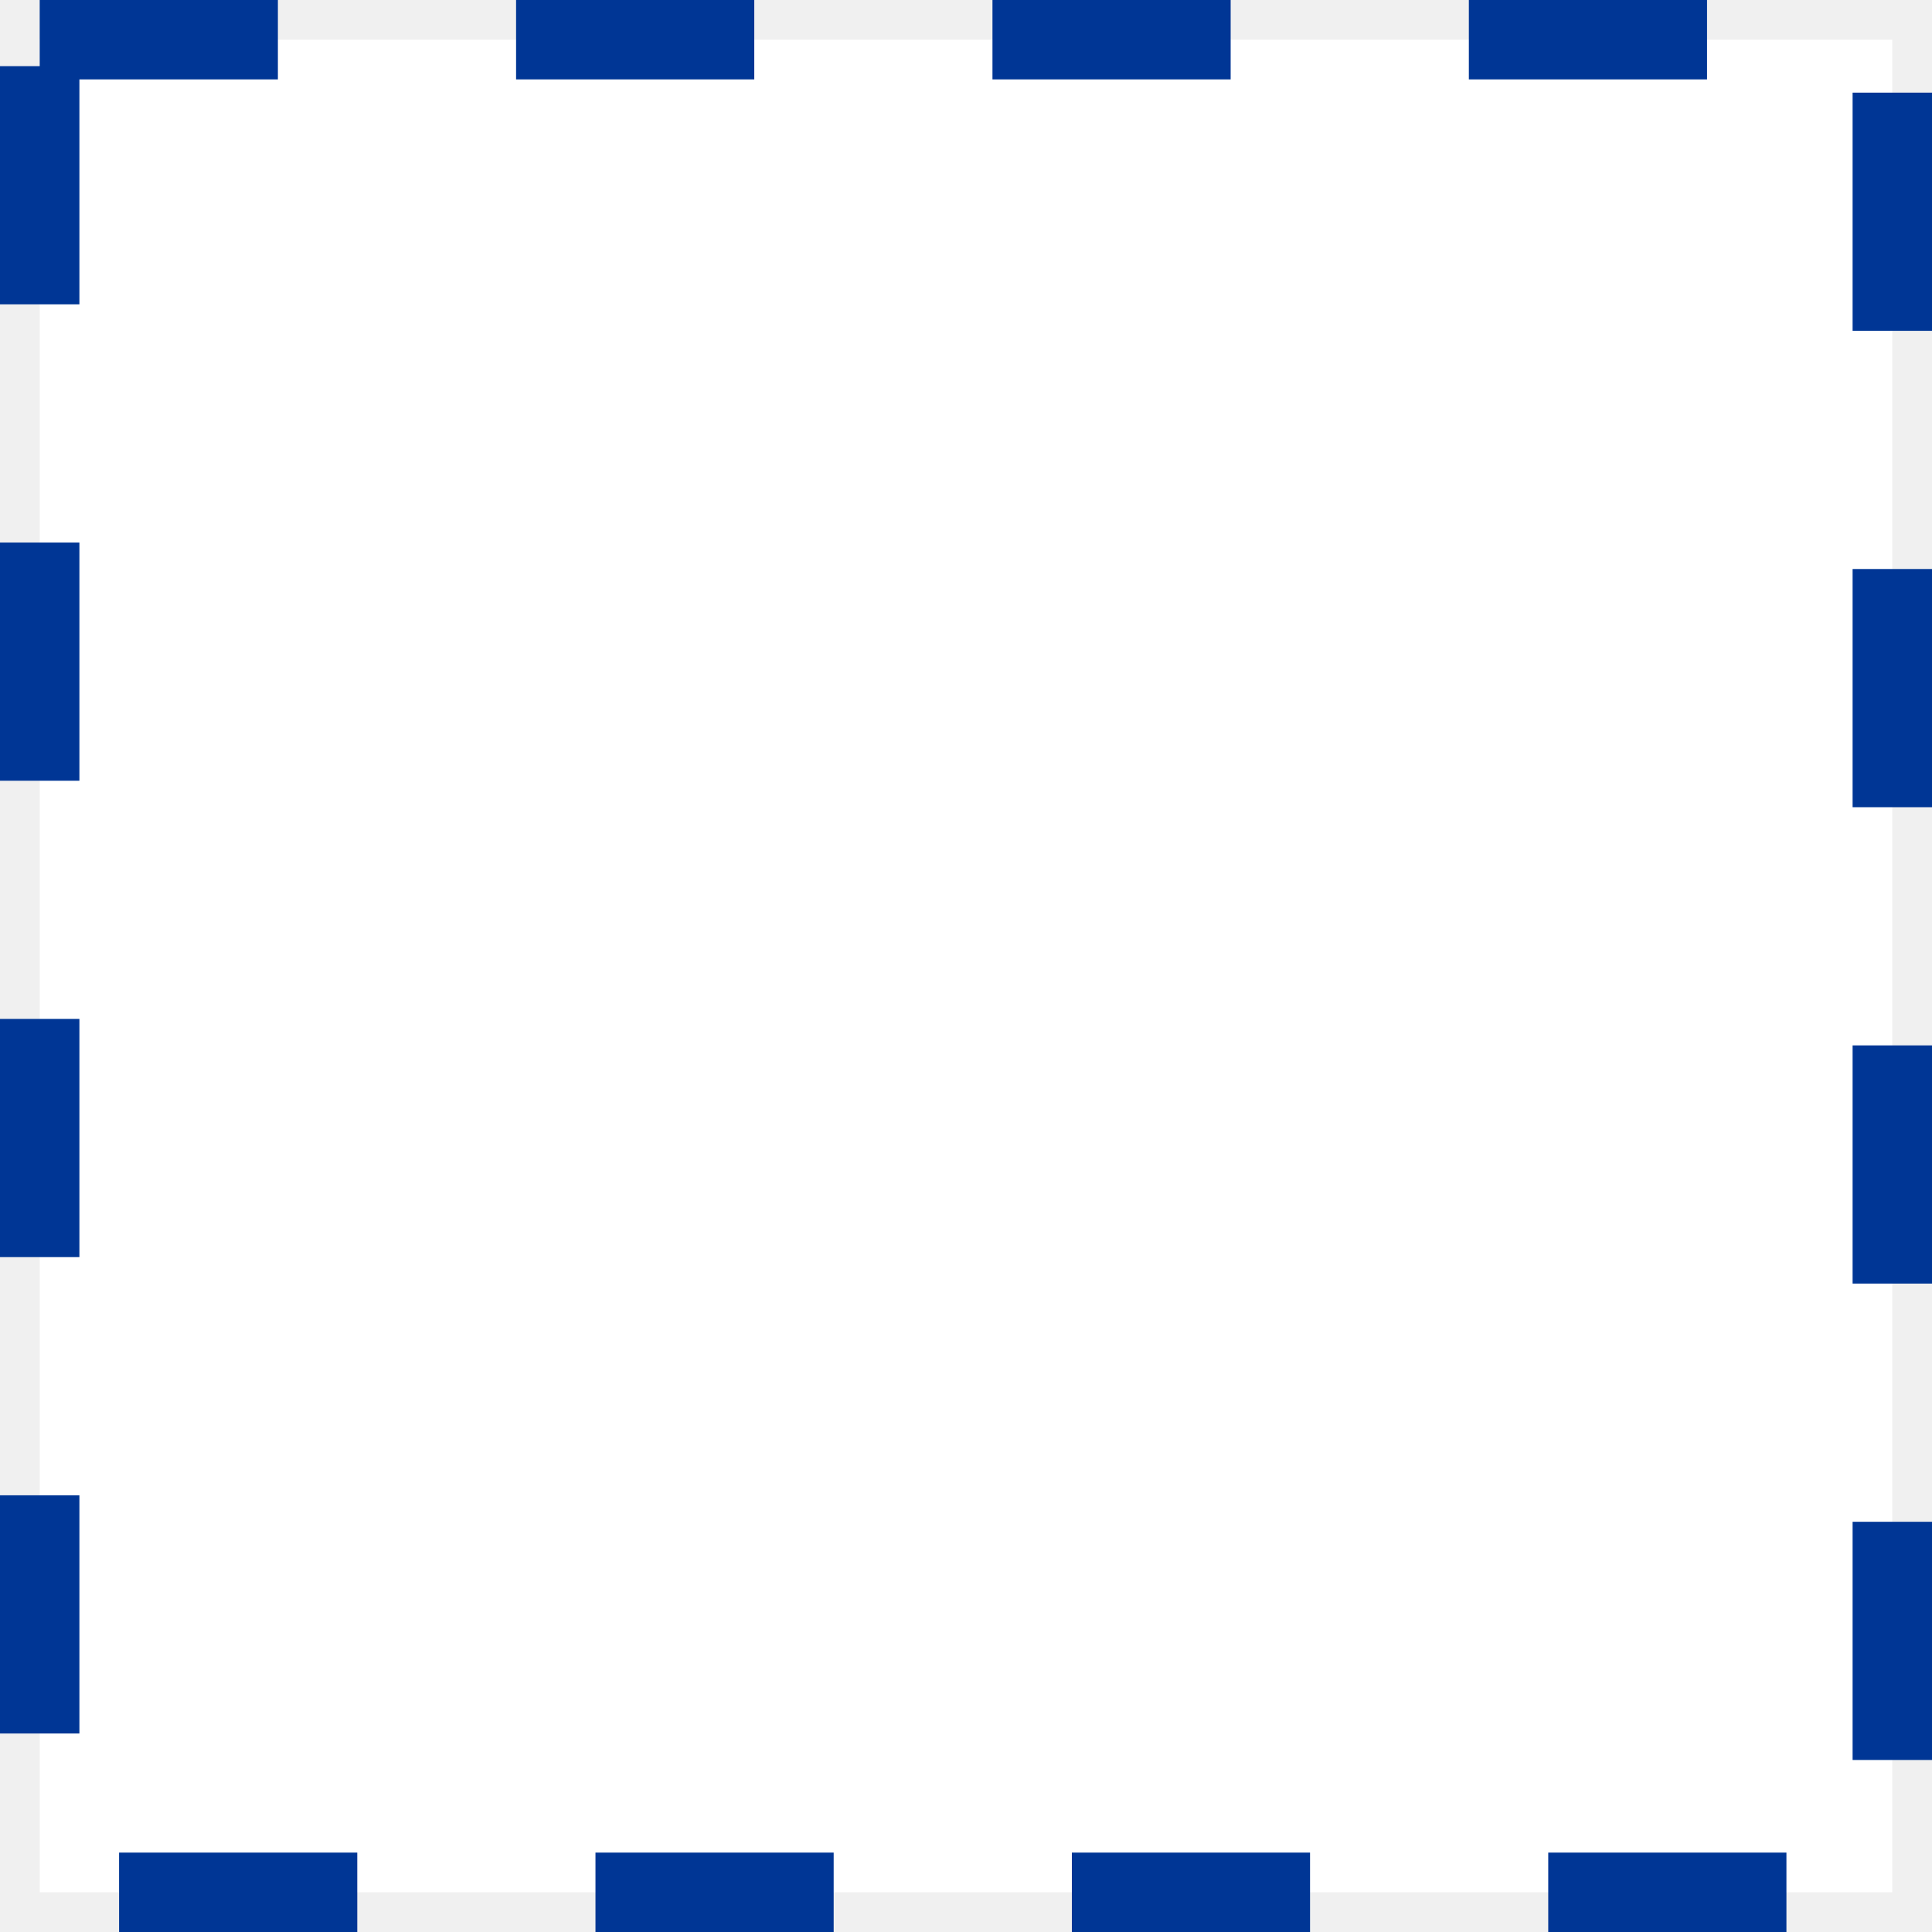
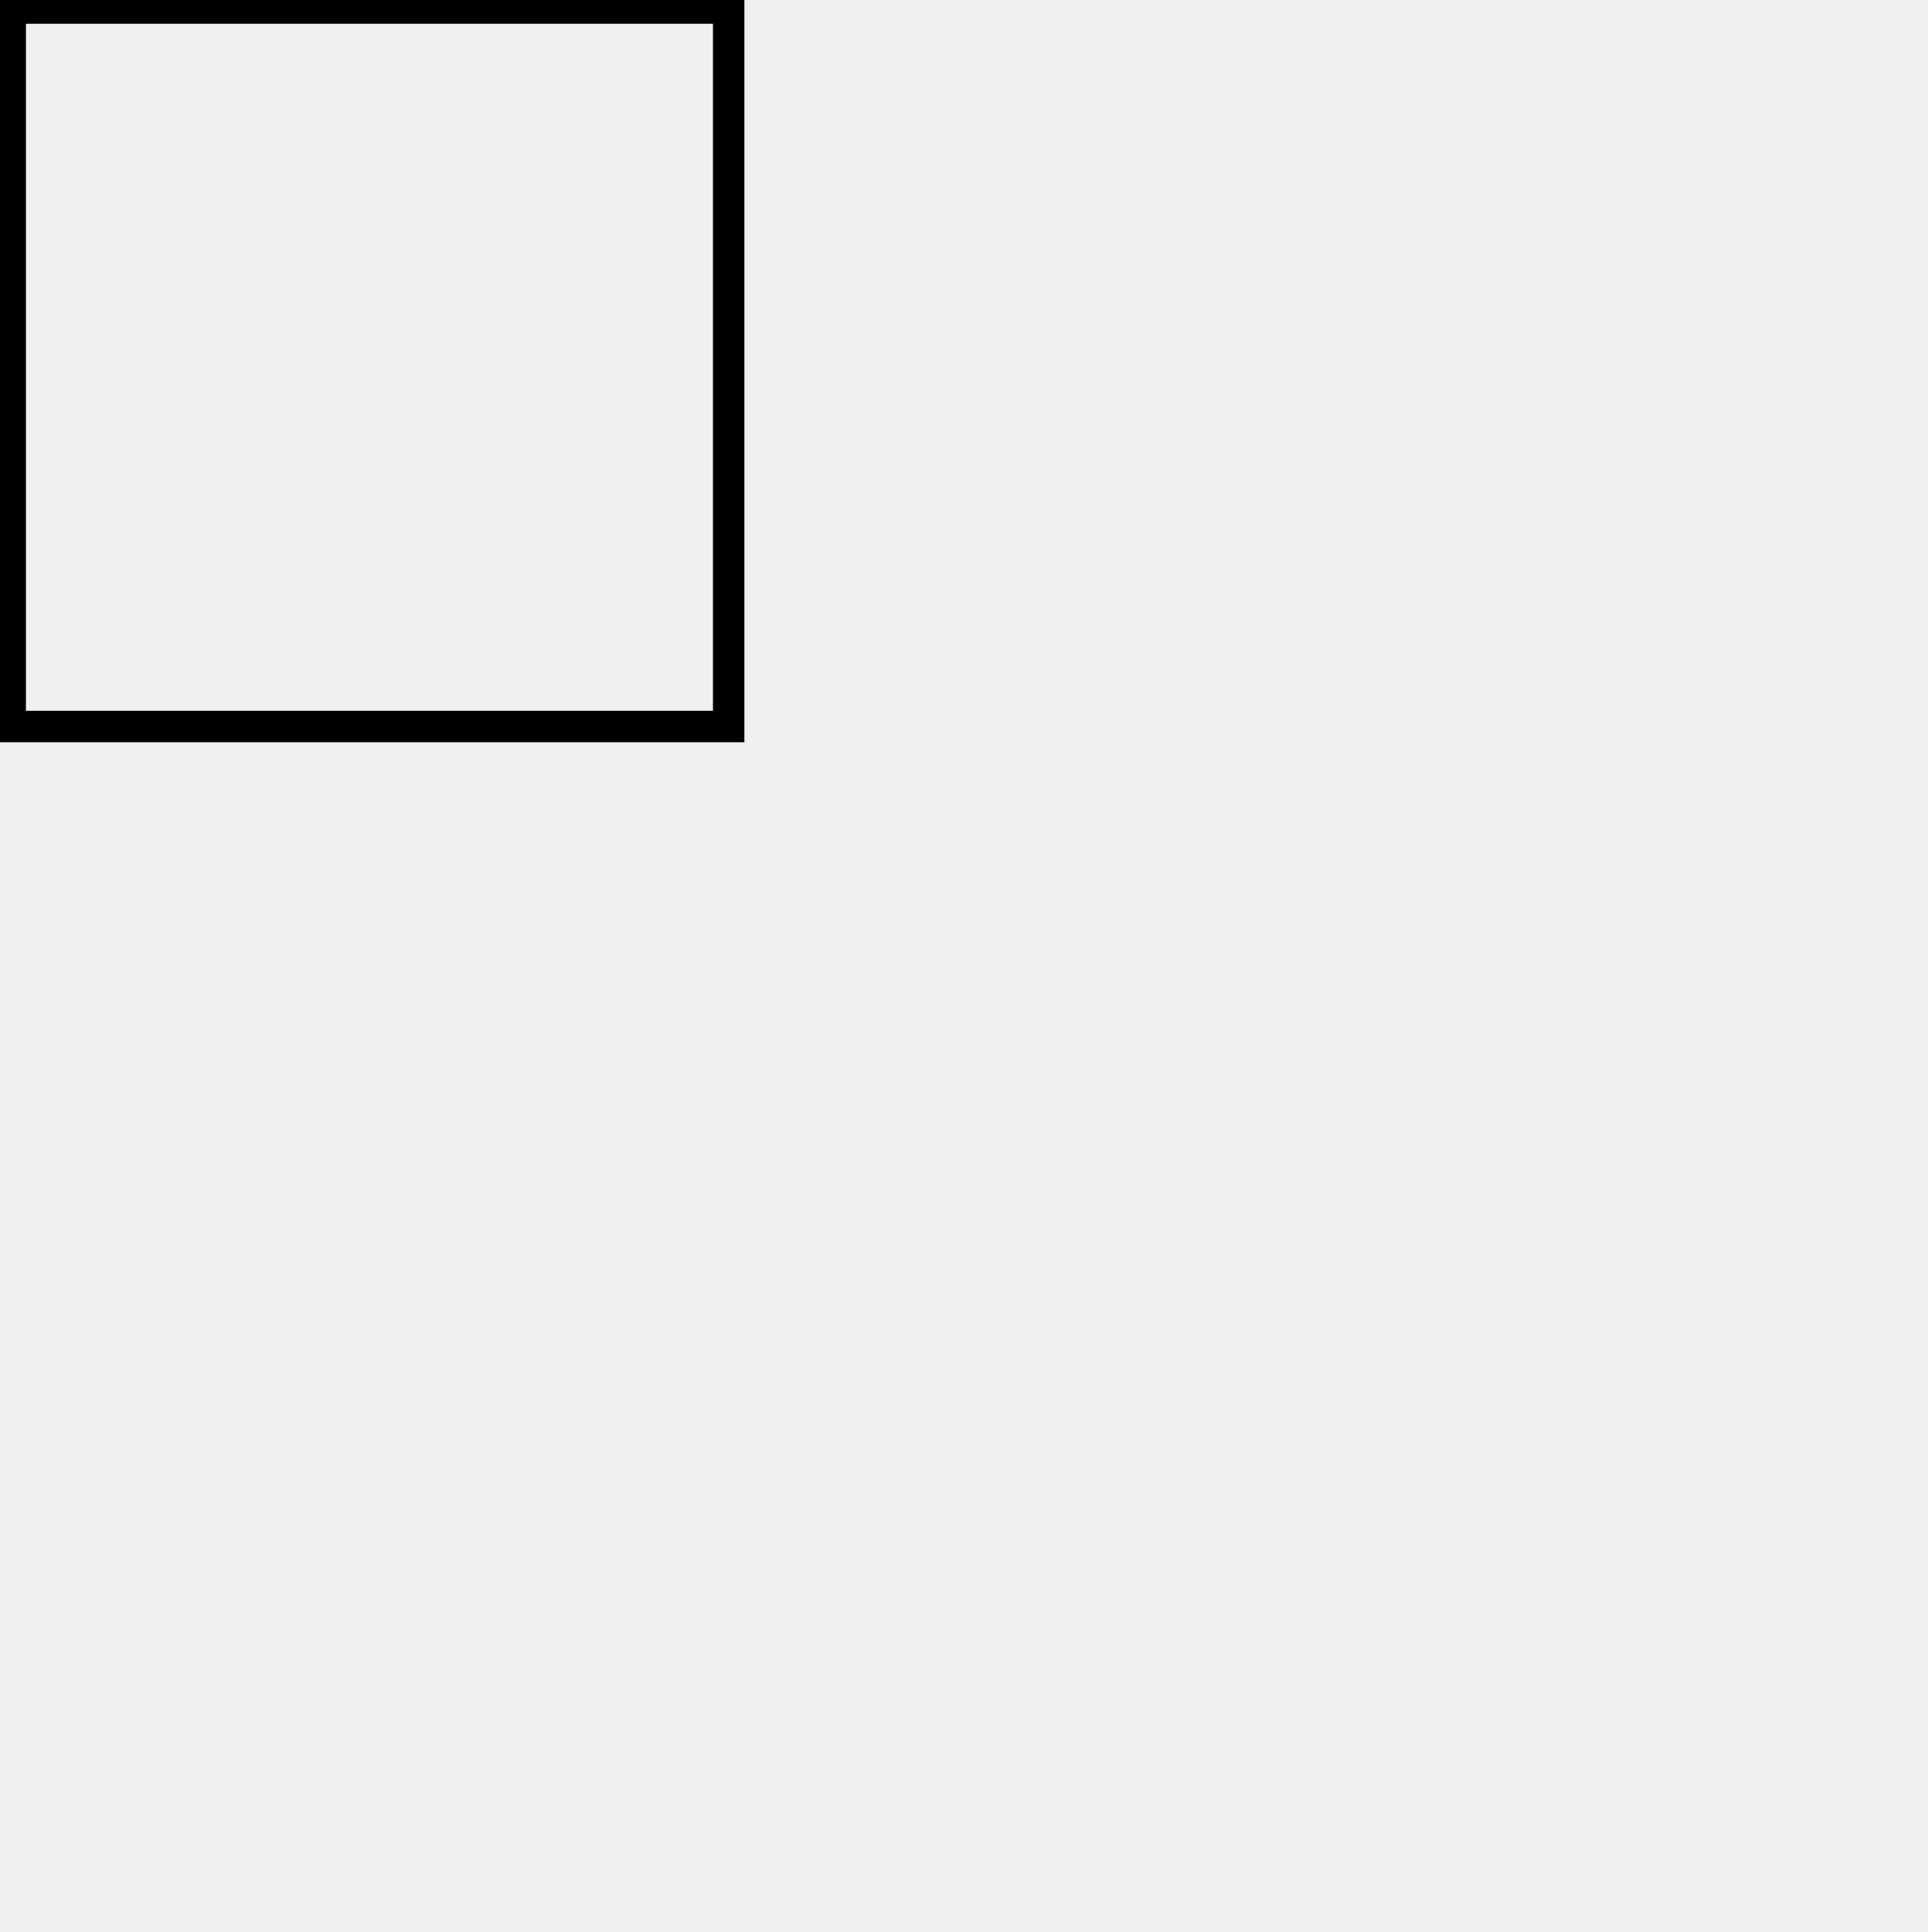
- <svg xmlns="http://www.w3.org/2000/svg" style="background-color: rgb(255, 255, 255);" version="1.1" width="73px" height="73px" viewBox="-0.5 -0.5 73 73">
-   <defs />
-   <g>
-     <rect x="1" y="1" width="70" height="70" fill="#ffffff" stroke="#003695" stroke-width="3" stroke-dasharray="9 9" pointer-events="none" />
+ <svg xmlns="http://www.w3.org/2000/svg" width="21.299mm" height="21.344mm" viewBox="0 0 75.469 75.629" id="svg2" version="1.1">
+   <defs id="defs4">
+     <marker style="overflow:visible" id="marker15184" refX="0" refY="0" orient="auto">
+       <path transform="matrix(-0.4,0,0,-0.4,-4,0)" style="fill:#000000;fill-opacity:1;fill-rule:evenodd;stroke:#000000;stroke-width:1pt;stroke-opacity:1" d="M 0,0 5,-5 -12.5,0 5,5 Z" id="path15186" />
+     </marker>
+     <marker style="overflow:visible" id="marker13040" refX="0" refY="0" orient="auto">
+       <path transform="matrix(-0.4,0,0,-0.4,-4,0)" style="fill:#000000;fill-opacity:1;fill-rule:evenodd;stroke:#000000;stroke-width:1pt;stroke-opacity:1" d="M 0,0 5,-5 -12.5,0 5,5 Z" id="path13042" />
+     </marker>
+     <marker style="overflow:visible" id="marker4956" refX="0" refY="0" orient="auto">
+       <path transform="matrix(-0.4,0,0,-0.4,-4,0)" style="fill:#000000;fill-opacity:1;fill-rule:evenodd;stroke:#000000;stroke-width:1pt;stroke-opacity:1" d="M 0,0 5,-5 -12.5,0 5,5 Z" id="path4958" />
+     </marker>
+     <marker orient="auto" refY="0" refX="0" id="marker4778" style="overflow:visible">
+       <path id="path4780" d="M 0,0 5,-5 -12.5,0 5,5 Z" style="fill:#000000;fill-opacity:1;fill-rule:evenodd;stroke:#000000;stroke-width:1pt;stroke-opacity:1" transform="matrix(-0.4,0,0,-0.4,-4,0)" />
+     </marker>
+     <marker style="overflow:visible" id="marker22911" refX="0" refY="0" orient="auto">
+       <path transform="scale(-0.6)" d="M 8.719,4.034 -2.207,0.016 8.719,-4.002 c -1.745,2.372 -1.735,5.617 -6e-7,8.035 z" style="fill:#000000;fill-opacity:1;fill-rule:evenodd;stroke:#000000;stroke-width:0.625;stroke-linejoin:round;stroke-opacity:1" id="path22913" />
+     </marker>
+     <marker style="overflow:visible" id="marker22697" refX="0" refY="0" orient="auto">
+       <path transform="scale(-0.6)" d="M 8.719,4.034 -2.207,0.016 8.719,-4.002 c -1.745,2.372 -1.735,5.617 -6e-7,8.035 z" style="fill:#000000;fill-opacity:1;fill-rule:evenodd;stroke:#000000;stroke-width:0.625;stroke-linejoin:round;stroke-opacity:1" id="path22699" />
+     </marker>
+     <marker style="overflow:visible" id="marker22489" refX="0" refY="0" orient="auto">
+       <path transform="scale(-0.6)" d="M 8.719,4.034 -2.207,0.016 8.719,-4.002 c -1.745,2.372 -1.735,5.617 -6e-7,8.035 z" style="fill:#000000;fill-opacity:1;fill-rule:evenodd;stroke:#000000;stroke-width:0.625;stroke-linejoin:round;stroke-opacity:1" id="path22491" />
+     </marker>
+     <marker style="overflow:visible" id="marker22287" refX="0" refY="0" orient="auto">
+       <path transform="scale(-0.6)" d="M 8.719,4.034 -2.207,0.016 8.719,-4.002 c -1.745,2.372 -1.735,5.617 -6e-7,8.035 z" style="fill:#000000;fill-opacity:1;fill-rule:evenodd;stroke:#000000;stroke-width:0.625;stroke-linejoin:round;stroke-opacity:1" id="path22289" />
+     </marker>
+     <marker orient="auto" refY="0" refX="0" id="Arrow2Lend" style="overflow:visible">
+       <path id="path4321" style="fill:#000000;fill-opacity:1;fill-rule:evenodd;stroke:#000000;stroke-width:0.625;stroke-linejoin:round;stroke-opacity:1" d="M 8.719,4.034 -2.207,0.016 8.719,-4.002 c -1.745,2.372 -1.735,5.617 -6e-7,8.035 z" transform="matrix(-1.1,0,0,-1.1,-1.1,0)" />
+     </marker>
+     <marker orient="auto" refY="0" refX="0" id="Arrow2Mend-3" style="overflow:visible">
+       <path id="path4327-3" style="fill:#000000;fill-opacity:1;fill-rule:evenodd;stroke:#000000;stroke-width:0.625;stroke-linejoin:round;stroke-opacity:1" d="M 8.719,4.034 -2.207,0.016 8.719,-4.002 c -1.745,2.372 -1.735,5.617 -6e-7,8.035 z" transform="scale(-0.6)" />
+     </marker>
+     <marker orient="auto" refY="0" refX="0" id="Arrow2Mend-6" style="overflow:visible">
+       <path id="path4327-9" style="fill:#000000;fill-opacity:1;fill-rule:evenodd;stroke:#000000;stroke-width:0.625;stroke-linejoin:round;stroke-opacity:1" d="M 8.719,4.034 -2.207,0.016 8.719,-4.002 c -1.745,2.372 -1.735,5.617 -6e-7,8.035 z" transform="scale(-0.6)" />
+     </marker>
+     <marker orient="auto" refY="0" refX="0" id="Arrow2Mend-6-5" style="overflow:visible">
+       <path id="path4327-9-3" style="fill:#000000;fill-opacity:1;fill-rule:evenodd;stroke:#000000;stroke-width:0.625;stroke-linejoin:round;stroke-opacity:1" d="M 8.719,4.034 -2.207,0.016 8.719,-4.002 c -1.745,2.372 -1.735,5.617 -6e-7,8.035 z" transform="scale(-0.6)" />
+     </marker>
+     <marker orient="auto" refY="0" refX="0" id="Arrow2Mend-6-56" style="overflow:visible">
+       <path id="path4327-9-8" style="fill:#000000;fill-opacity:1;fill-rule:evenodd;stroke:#000000;stroke-width:0.625;stroke-linejoin:round;stroke-opacity:1" d="M 8.719,4.034 -2.207,0.016 8.719,-4.002 c -1.745,2.372 -1.735,5.617 -6e-7,8.035 z" transform="scale(-0.6)" />
+     </marker>
+     <marker orient="auto" refY="0" refX="0" id="Arrow2Mend-6-0" style="overflow:visible">
+       <path id="path4327-9-7" style="fill:#000000;fill-opacity:1;fill-rule:evenodd;stroke:#000000;stroke-width:0.625;stroke-linejoin:round;stroke-opacity:1" d="M 8.719,4.034 -2.207,0.016 8.719,-4.002 c -1.745,2.372 -1.735,5.617 -6e-7,8.035 z" transform="scale(-0.6)" />
+     </marker>
+     <marker orient="auto" refY="0" refX="0" id="Arrow2Mend-6-8" style="overflow:visible">
+       <path id="path4327-9-6" style="fill:#000000;fill-opacity:1;fill-rule:evenodd;stroke:#000000;stroke-width:0.625;stroke-linejoin:round;stroke-opacity:1" d="M 8.719,4.034 -2.207,0.016 8.719,-4.002 c -1.745,2.372 -1.735,5.617 -6e-7,8.035 z" transform="scale(-0.6)" />
+     </marker>
+     <marker orient="auto" refY="0" refX="0" id="Arrow2Mend-6-7" style="overflow:visible">
+       <path id="path4327-9-5" style="fill:#000000;fill-opacity:1;fill-rule:evenodd;stroke:#000000;stroke-width:0.625;stroke-linejoin:round;stroke-opacity:1" d="M 8.719,4.034 -2.207,0.016 8.719,-4.002 c -1.745,2.372 -1.735,5.617 -6e-7,8.035 z" transform="scale(-0.6)" />
+     </marker>
+     <marker orient="auto" refY="0" refX="0" id="Arrow2Mend-6-7-5" style="overflow:visible">
+       <path id="path4327-9-5-6" style="fill:#000000;fill-opacity:1;fill-rule:evenodd;stroke:#000000;stroke-width:0.625;stroke-linejoin:round;stroke-opacity:1" d="M 8.719,4.034 -2.207,0.016 8.719,-4.002 c -1.745,2.372 -1.735,5.617 -6e-7,8.035 z" transform="scale(-0.6)" />
+     </marker>
+     <marker orient="auto" refY="0" refX="0" id="Arrow2Mend-6-7-3" style="overflow:visible">
+       <path id="path4327-9-5-9" style="fill:#000000;fill-opacity:1;fill-rule:evenodd;stroke:#000000;stroke-width:0.625;stroke-linejoin:round;stroke-opacity:1" d="M 8.719,4.034 -2.207,0.016 8.719,-4.002 c -1.745,2.372 -1.735,5.617 -6e-7,8.035 z" transform="scale(-0.6)" />
+     </marker>
+     <marker orient="auto" refY="0" refX="0" id="Arrow2Mend-6-7-6" style="overflow:visible">
+       <path id="path4327-9-5-2" style="fill:#000000;fill-opacity:1;fill-rule:evenodd;stroke:#000000;stroke-width:0.625;stroke-linejoin:round;stroke-opacity:1" d="M 8.719,4.034 -2.207,0.016 8.719,-4.002 c -1.745,2.372 -1.735,5.617 -6e-7,8.035 z" transform="scale(-0.6)" />
+     </marker>
+     <marker orient="auto" refY="0" refX="0" id="Arrow2Mend-6-7-4" style="overflow:visible">
+       <path id="path4327-9-5-3" style="fill:#000000;fill-opacity:1;fill-rule:evenodd;stroke:#000000;stroke-width:0.625;stroke-linejoin:round;stroke-opacity:1" d="M 8.719,4.034 -2.207,0.016 8.719,-4.002 c -1.745,2.372 -1.735,5.617 -6e-7,8.035 z" transform="scale(-0.6)" />
+     </marker>
+     <marker orient="auto" refY="0" refX="0" id="Arrow2Mend-6-7-0" style="overflow:visible">
+       <path id="path4327-9-5-0" style="fill:#000000;fill-opacity:1;fill-rule:evenodd;stroke:#000000;stroke-width:0.625;stroke-linejoin:round;stroke-opacity:1" d="M 8.719,4.034 -2.207,0.016 8.719,-4.002 c -1.745,2.372 -1.735,5.617 -6e-7,8.035 z" transform="scale(-0.6)" />
+     </marker>
+     <marker orient="auto" refY="0" refX="0" id="Arrow2Mend-6-7-7" style="overflow:visible">
+       <path id="path4327-9-5-8" style="fill:#000000;fill-opacity:1;fill-rule:evenodd;stroke:#000000;stroke-width:0.625;stroke-linejoin:round;stroke-opacity:1" d="M 8.719,4.034 -2.207,0.016 8.719,-4.002 c -1.745,2.372 -1.735,5.617 -6e-7,8.035 z" transform="scale(-0.6)" />
+     </marker>
+     <marker orient="auto" refY="0" refX="0" id="Arrow2Mend-6-7-74" style="overflow:visible">
+       <path id="path4327-9-5-1" style="fill:#000000;fill-opacity:1;fill-rule:evenodd;stroke:#000000;stroke-width:0.625;stroke-linejoin:round;stroke-opacity:1" d="M 8.719,4.034 -2.207,0.016 8.719,-4.002 c -1.745,2.372 -1.735,5.617 -6e-7,8.035 z" transform="scale(-0.6)" />
+     </marker>
+     <marker orient="auto" refY="0" refX="0" id="Arrow2Mend-6-7-9" style="overflow:visible">
+       <path id="path4327-9-5-89" style="fill:#000000;fill-opacity:1;fill-rule:evenodd;stroke:#000000;stroke-width:0.625;stroke-linejoin:round;stroke-opacity:1" d="M 8.719,4.034 -2.207,0.016 8.719,-4.002 c -1.745,2.372 -1.735,5.617 -6e-7,8.035 z" transform="scale(-0.6)" />
+     </marker>
+     <marker orient="auto" refY="0" refX="0" id="Arrow2Mend-6-7-747" style="overflow:visible">
+       <path id="path4327-9-5-61" style="fill:#000000;fill-opacity:1;fill-rule:evenodd;stroke:#000000;stroke-width:0.625;stroke-linejoin:round;stroke-opacity:1" d="M 8.719,4.034 -2.207,0.016 8.719,-4.002 c -1.745,2.372 -1.735,5.617 -6e-7,8.035 z" transform="scale(-0.6)" />
+     </marker>
+     <marker orient="auto" refY="0" refX="0" id="Arrow2Mend-6-7-64" style="overflow:visible">
+       <path id="path4327-9-5-29" style="fill:#000000;fill-opacity:1;fill-rule:evenodd;stroke:#000000;stroke-width:0.625;stroke-linejoin:round;stroke-opacity:1" d="M 8.719,4.034 -2.207,0.016 8.719,-4.002 c -1.745,2.372 -1.735,5.617 -6e-7,8.035 z" transform="scale(-0.6)" />
+     </marker>
+     <marker orient="auto" refY="0" refX="0" id="Arrow2Mend-6-7-60" style="overflow:visible">
+       <path id="path4327-9-5-69" style="fill:#000000;fill-opacity:1;fill-rule:evenodd;stroke:#000000;stroke-width:0.625;stroke-linejoin:round;stroke-opacity:1" d="M 8.719,4.034 -2.207,0.016 8.719,-4.002 c -1.745,2.372 -1.735,5.617 -6e-7,8.035 z" transform="scale(-0.6)" />
+     </marker>
+     <marker orient="auto" refY="0" refX="0" id="Arrow2Mend-6-7-1" style="overflow:visible">
+       <path id="path4327-9-5-08" style="fill:#000000;fill-opacity:1;fill-rule:evenodd;stroke:#000000;stroke-width:0.625;stroke-linejoin:round;stroke-opacity:1" d="M 8.719,4.034 -2.207,0.016 8.719,-4.002 c -1.745,2.372 -1.735,5.617 -6e-7,8.035 z" transform="scale(-0.6)" />
+     </marker>
+     <marker style="overflow:visible" id="marker15810-5" refX="0" refY="0" orient="auto">
+       <path transform="scale(-0.6)" d="M 8.719,4.034 -2.207,0.016 8.719,-4.002 c -1.745,2.372 -1.735,5.617 -6e-7,8.035 z" style="fill:#000000;fill-opacity:1;fill-rule:evenodd;stroke:#000000;stroke-width:0.625;stroke-linejoin:round;stroke-opacity:1" id="path15812-6" />
+     </marker>
+     <marker style="overflow:visible" id="marker15810-4" refX="0" refY="0" orient="auto">
+       <path transform="scale(-0.6)" d="M 8.719,4.034 -2.207,0.016 8.719,-4.002 c -1.745,2.372 -1.735,5.617 -6e-7,8.035 z" style="fill:#000000;fill-opacity:1;fill-rule:evenodd;stroke:#000000;stroke-width:0.625;stroke-linejoin:round;stroke-opacity:1" id="path15812-9" />
+     </marker>
+     <marker orient="auto" refY="0" refX="0" id="marker17711-4" style="overflow:visible">
+       <path id="path17713-9" style="fill:#000000;fill-opacity:1;fill-rule:evenodd;stroke:#000000;stroke-width:0.625;stroke-linejoin:round;stroke-opacity:1" d="M 8.719,4.034 -2.207,0.016 8.719,-4.002 c -1.745,2.372 -1.735,5.617 -6e-7,8.035 z" transform="scale(-0.6)" />
+     </marker>
+     <marker orient="auto" refY="0" refX="0" id="marker20811-4" style="overflow:visible">
+       <path id="path20813-9" style="fill:#000000;fill-opacity:1;fill-rule:evenodd;stroke:#000000;stroke-width:0.625;stroke-linejoin:round;stroke-opacity:1" d="M 8.719,4.034 -2.207,0.016 8.719,-4.002 c -1.745,2.372 -1.735,5.617 -6e-7,8.035 z" transform="scale(-0.6)" />
+     </marker>
+     <marker style="overflow:visible" id="marker22287-9" refX="0" refY="0" orient="auto">
+       <path transform="scale(-0.6)" d="M 8.719,4.034 -2.207,0.016 8.719,-4.002 c -1.745,2.372 -1.735,5.617 -6e-7,8.035 z" style="fill:#000000;fill-opacity:1;fill-rule:evenodd;stroke:#000000;stroke-width:0.625;stroke-linejoin:round;stroke-opacity:1" id="path22289-5" />
+     </marker>
+     <marker style="overflow:visible" id="marker22287-0" refX="0" refY="0" orient="auto">
+       <path transform="scale(-0.6)" d="M 8.719,4.034 -2.207,0.016 8.719,-4.002 c -1.745,2.372 -1.735,5.617 -6e-7,8.035 z" style="fill:#000000;fill-opacity:1;fill-rule:evenodd;stroke:#000000;stroke-width:0.625;stroke-linejoin:round;stroke-opacity:1" id="path22289-0" />
+     </marker>
+     <marker style="overflow:visible" id="marker4956-4" refX="0" refY="0" orient="auto">
+       <path transform="matrix(-0.4,0,0,-0.4,-4,0)" style="fill:#000000;fill-opacity:1;fill-rule:evenodd;stroke:#000000;stroke-width:1pt;stroke-opacity:1" d="M 0,0 5,-5 -12.5,0 5,5 Z" id="path4958-2" />
+     </marker>
+     <marker orient="auto" refY="0" refX="0" id="Arrow2Mend-6-8-1" style="overflow:visible">
+       <path id="path4327-9-6-3" style="fill:#000000;fill-opacity:1;fill-rule:evenodd;stroke:#000000;stroke-width:0.625;stroke-linejoin:round;stroke-opacity:1" d="M 8.719,4.034 -2.207,0.016 8.719,-4.002 c -1.745,2.372 -1.735,5.617 -6e-7,8.035 z" transform="scale(-0.6)" />
+     </marker>
+     <marker orient="auto" refY="0" refX="0" id="Arrow2Mend-6-8-4" style="overflow:visible">
+       <path id="path4327-9-6-9" style="fill:#000000;fill-opacity:1;fill-rule:evenodd;stroke:#000000;stroke-width:0.625;stroke-linejoin:round;stroke-opacity:1" d="M 8.719,4.034 -2.207,0.016 8.719,-4.002 c -1.745,2.372 -1.735,5.617 -6e-7,8.035 z" transform="scale(-0.6)" />
+     </marker>
+   </defs>
+   <g id="layer1" transform="translate(-25.92742,-658.3018)">
+     <path style="visibility:visible;fill:none;fill-rule:evenodd;stroke:#000000;stroke-width:1.23;stroke-linecap:butt;stroke-linejoin:miter;stroke-miterlimit:4;stroke-dasharray:none;stroke-opacity:1" d="m 26.328,658.617 v 28.125 h 28.125 v -28.125 z" id="path4292" visibility="visible" />
+     <path d="M -23.812,1351.862 H 10.853" id="path4294-66-7" style="visibility:hidden;fill:none;fill-rule:evenodd;stroke:#000000;stroke-width:1.875;stroke-linecap:butt;stroke-linejoin:miter;stroke-miterlimit:4;stroke-dasharray:none;stroke-opacity:1;marker-end:url(#Arrow2Mend-6-8)" visibility="hidden" />
+     <path d="M 81.458,1351.862 H 116.123" id="path4294-66-7-2" style="visibility:hidden;fill:none;fill-rule:evenodd;stroke:#000000;stroke-width:1.875;stroke-linecap:butt;stroke-linejoin:miter;stroke-miterlimit:4;stroke-dasharray:none;stroke-opacity:1;marker-end:url(#Arrow2Mend-6-8-4)" visibility="hidden" />
  </g>
</svg>
